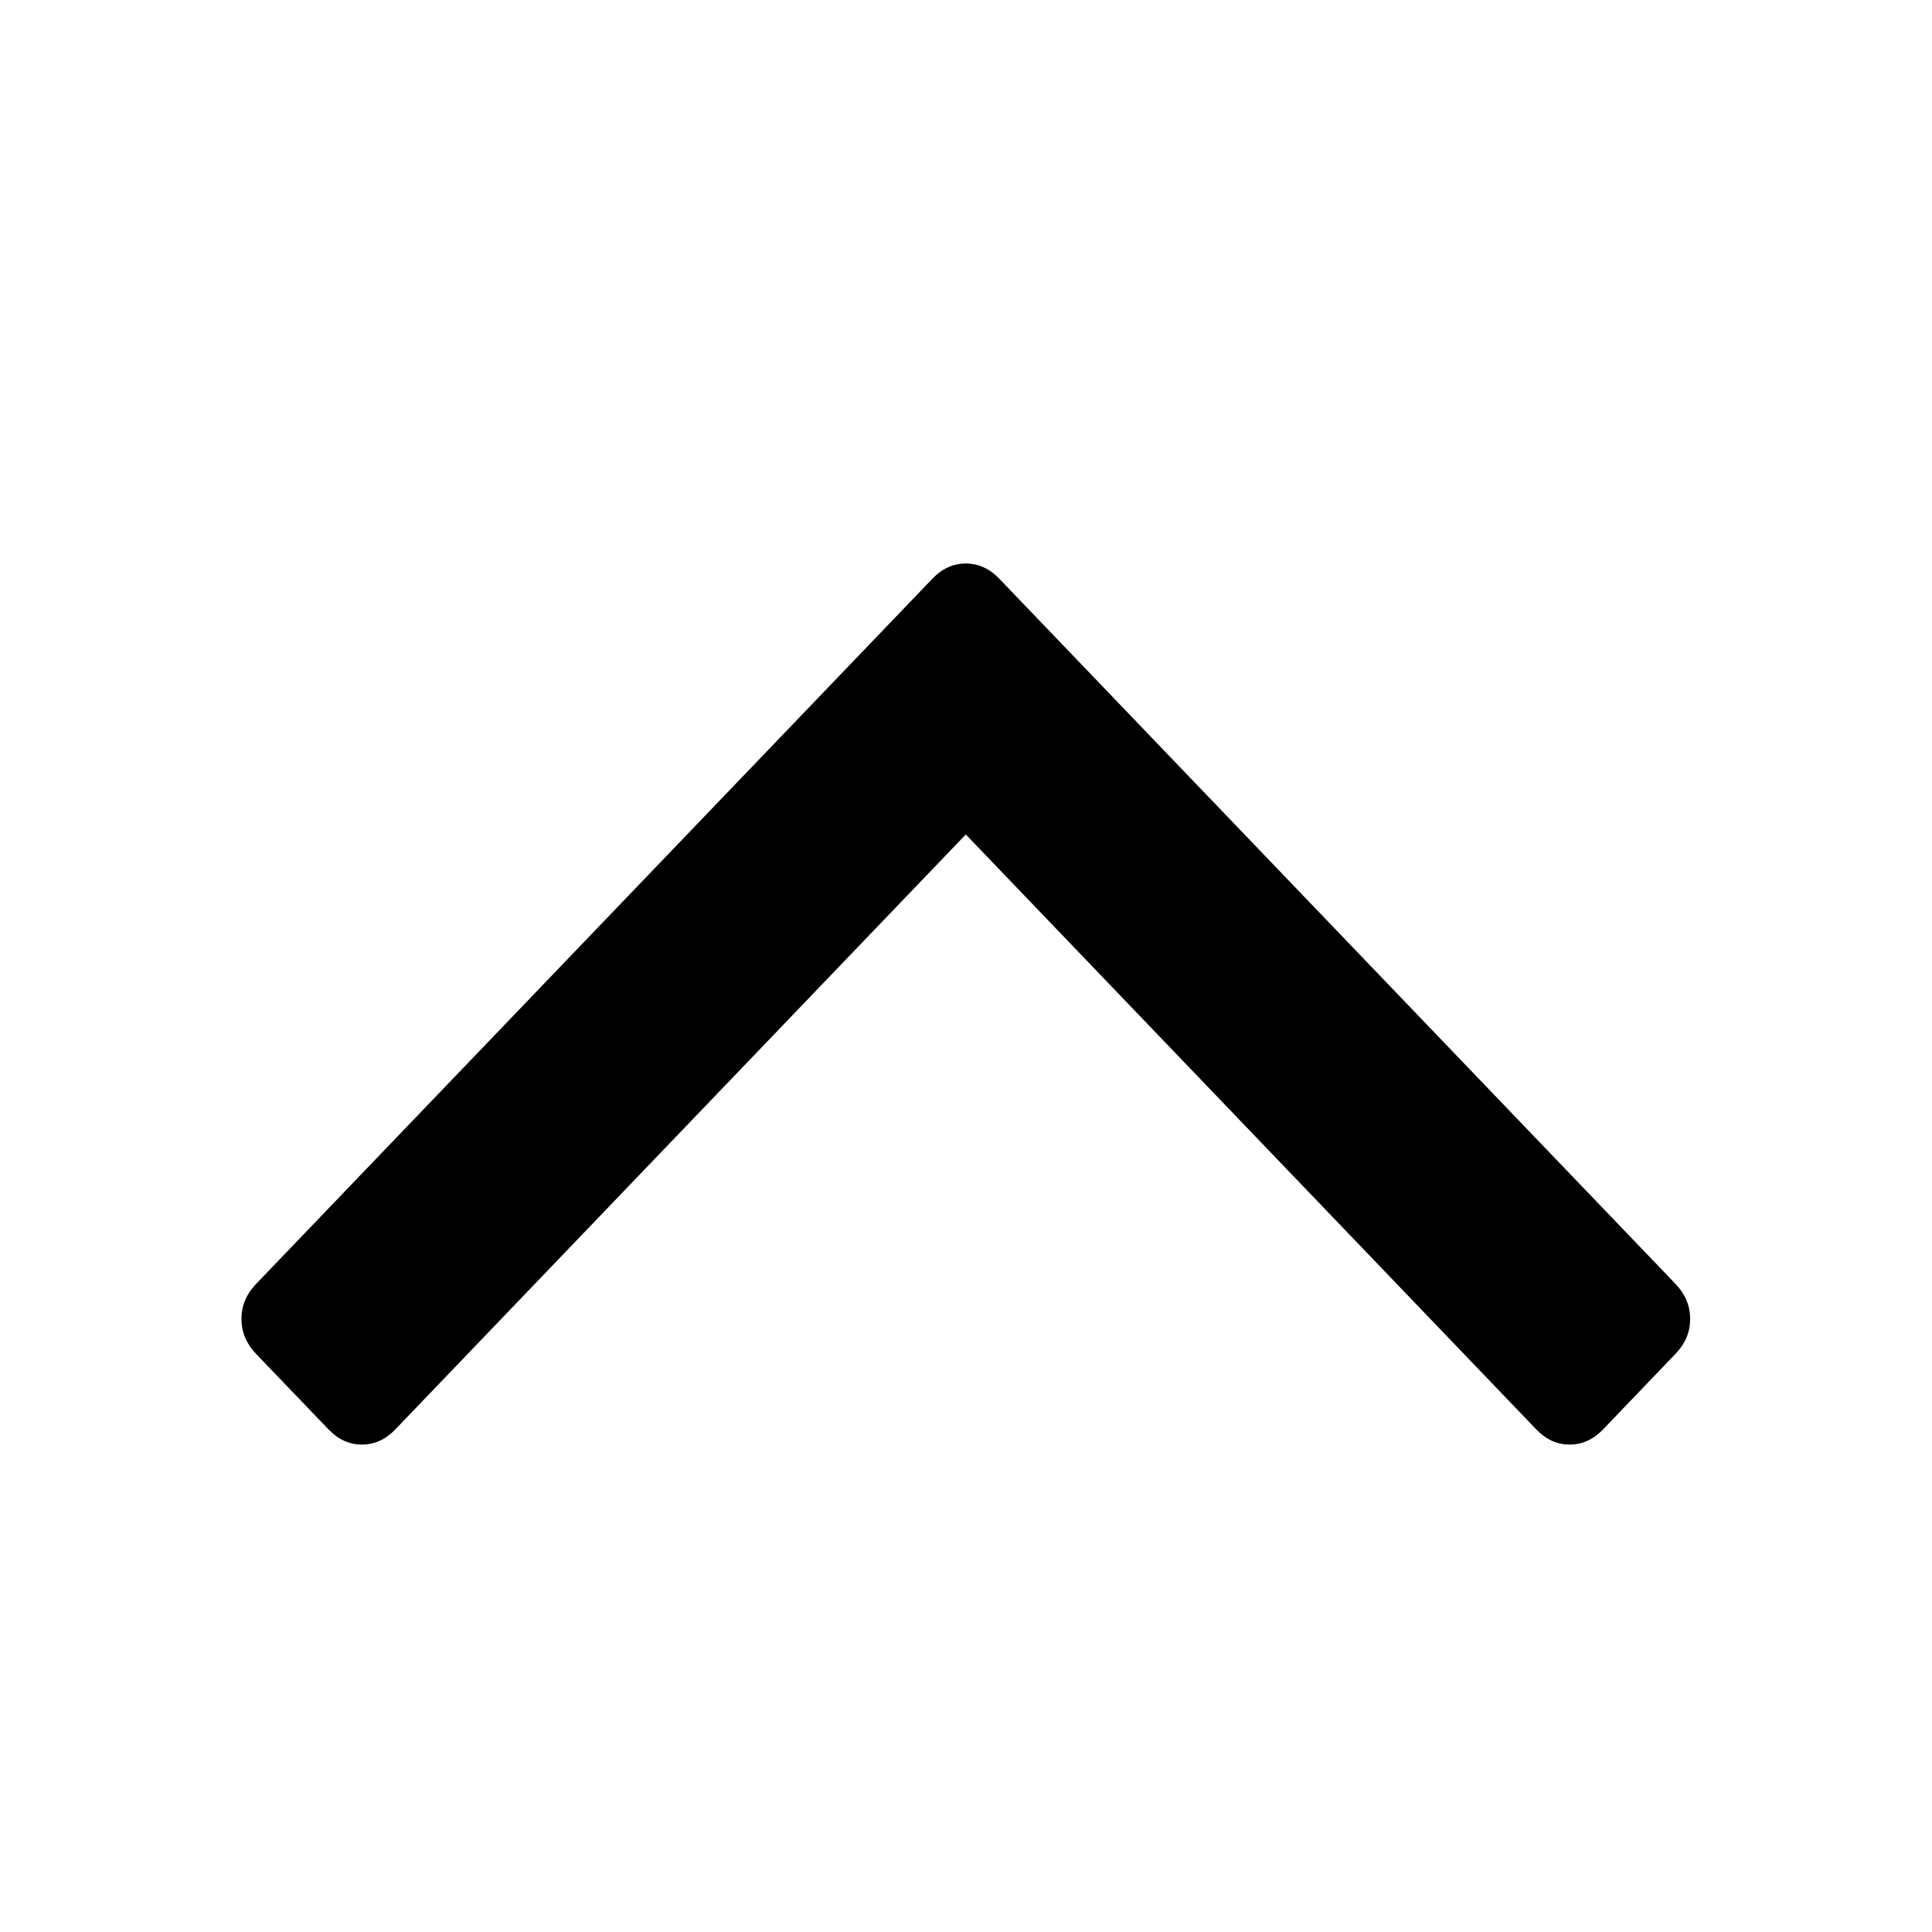
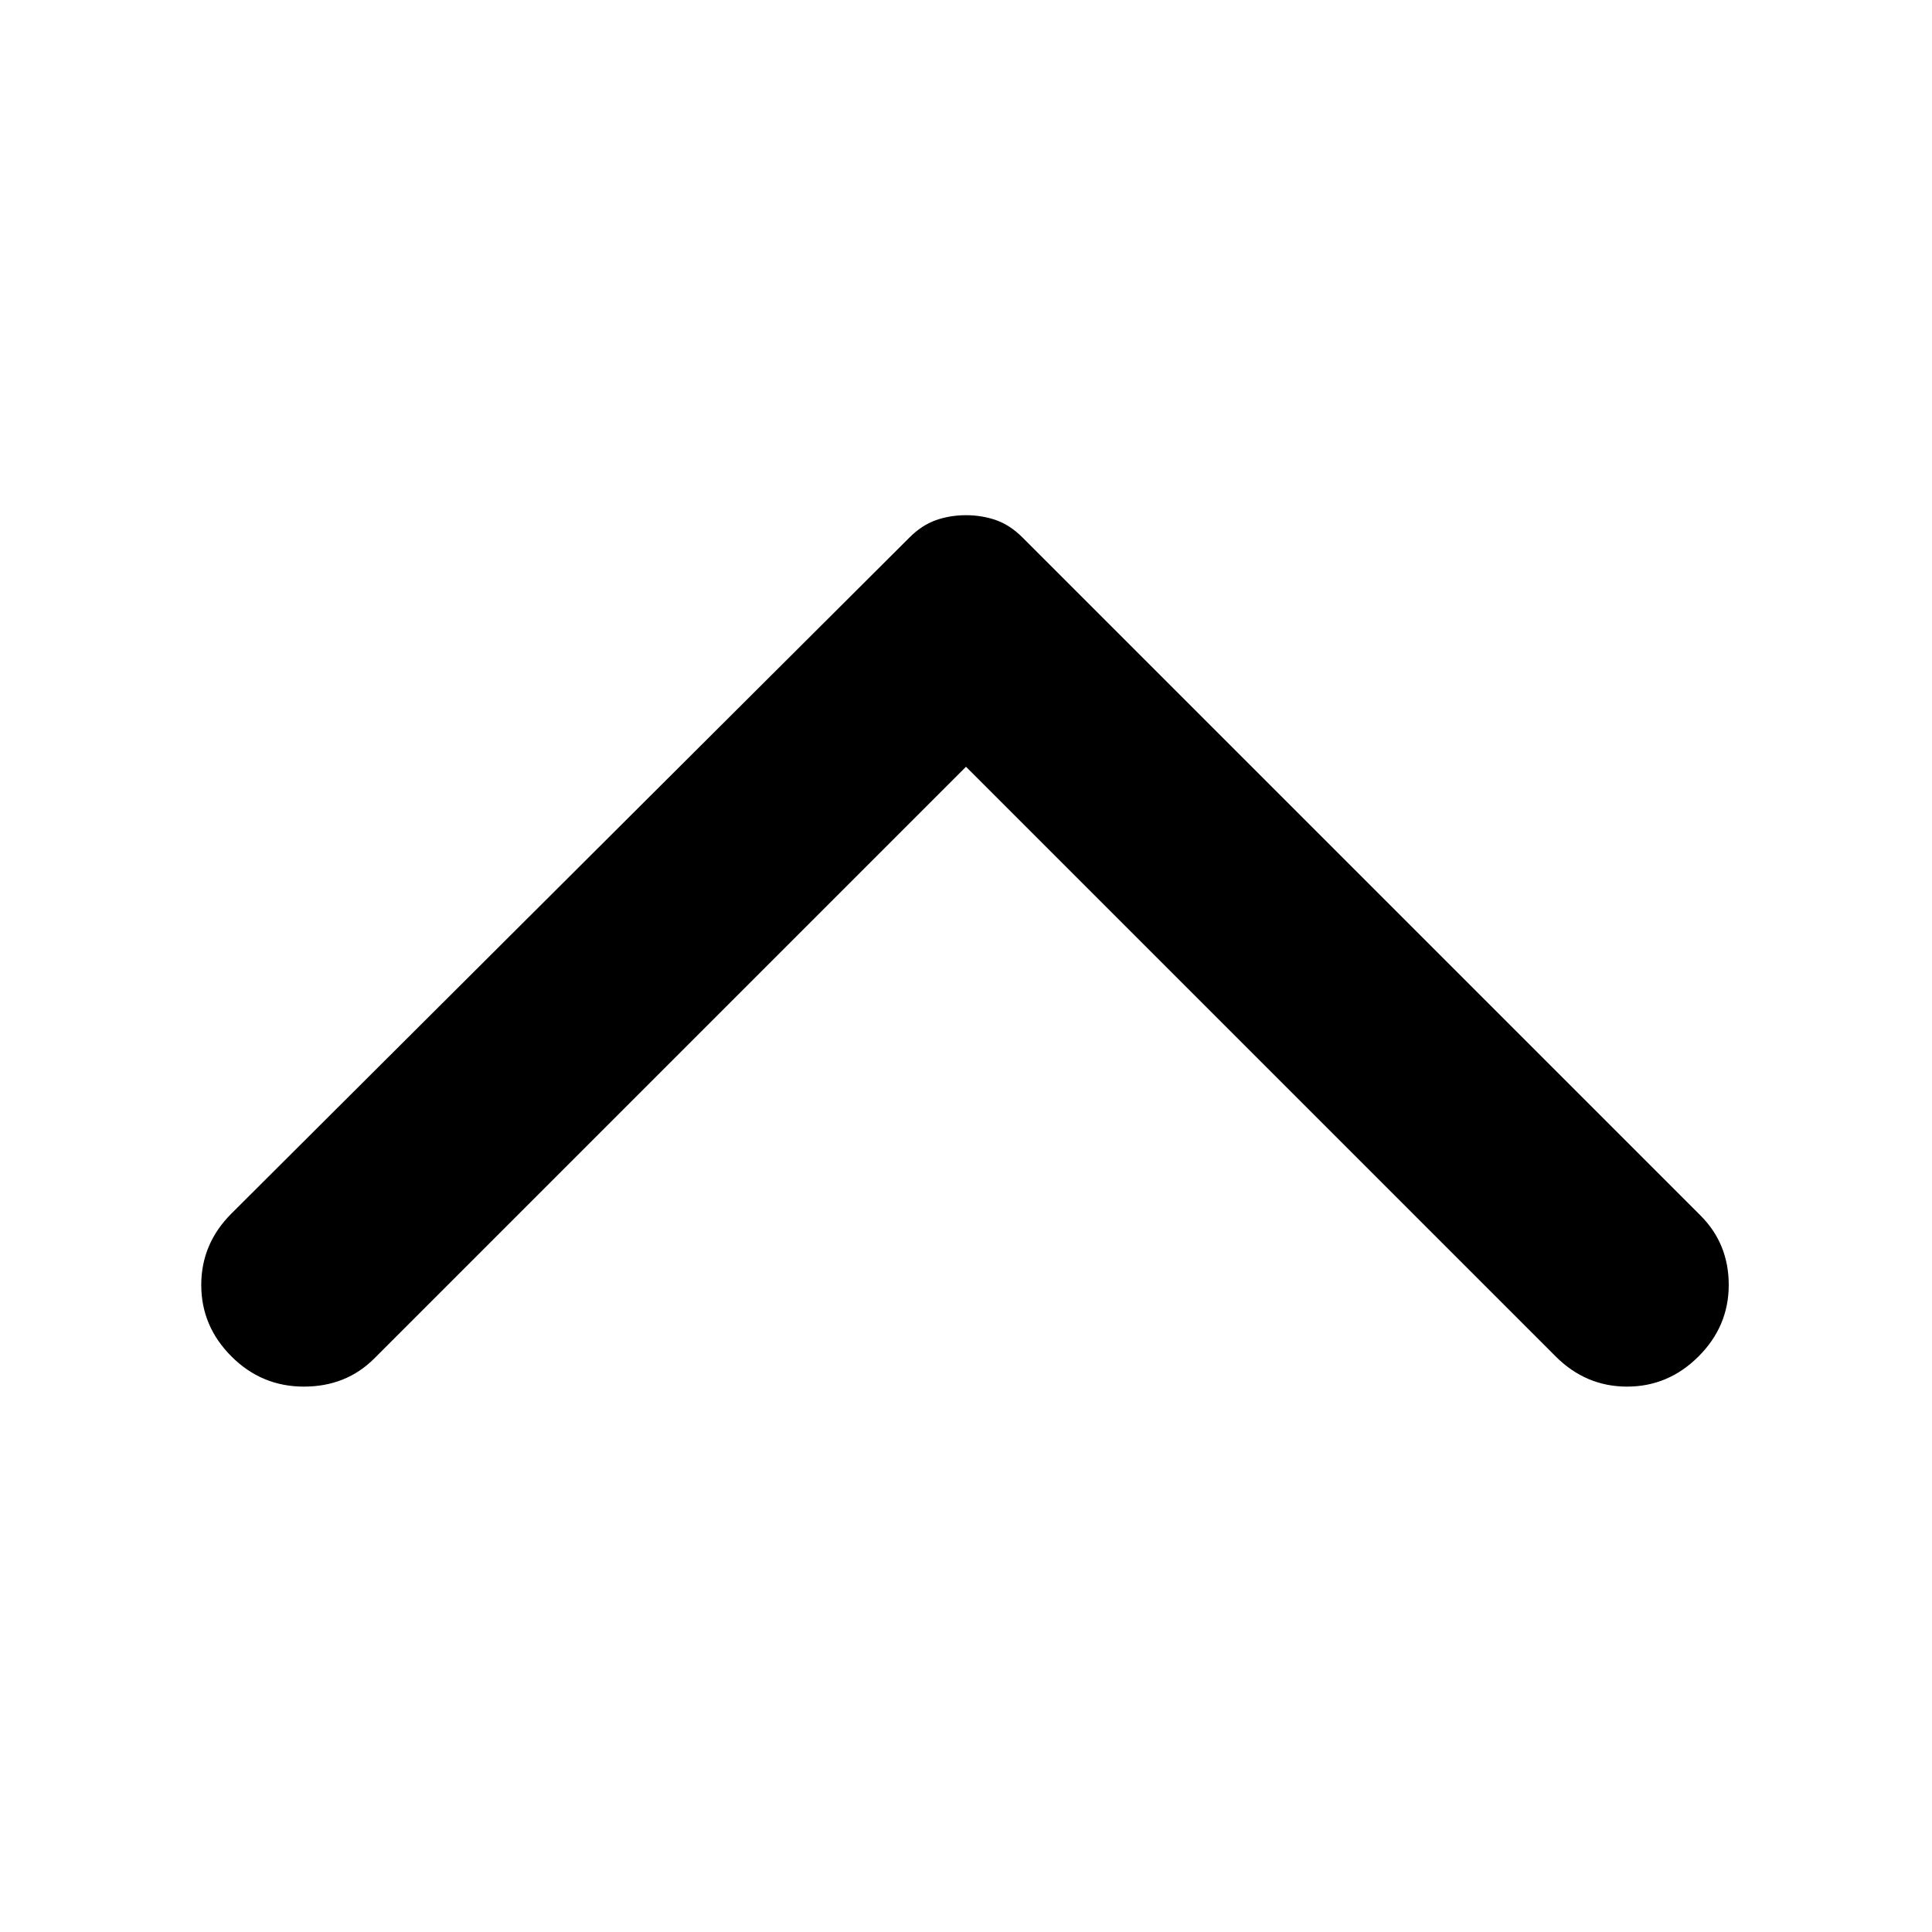
- <svg xmlns="http://www.w3.org/2000/svg" width="24px" height="24px" viewBox="0 0 24 24" version="1.1">
-   <defs />
-   <g id="Icons" stroke="none" stroke-width="1" fill-rule="evenodd">
-     <g id="MC-icon-set" transform="translate(-240, -888)" fill="#000000">
-       <g id="Directions" transform="translate(24, 888)">
-         <g id="Angle-Up" transform="translate(216, 0)">
-           <path d="M20.816,8.128 L19.914,7.188 C19.794,7.063 19.656,7 19.499,7 C19.343,7 19.205,7.063 19.085,7.188 L11.998,14.579 L4.911,7.188 C4.791,7.063 4.653,7 4.497,7 C4.34,7 4.202,7.063 4.082,7.188 L3.18,8.129 C3.06,8.254 3,8.398 3,8.561 C3,8.724 3.06,8.868 3.18,8.994 L11.583,17.757 C11.703,17.882 11.842,17.945 11.998,17.945 C12.154,17.945 12.292,17.882 12.412,17.757 L20.816,8.994 C20.936,8.868 20.996,8.724 20.996,8.561 C20.996,8.398 20.936,8.254 20.816,8.128 L20.816,8.128 Z" id="shape" transform="translate(11.99776, 12.4725) rotate(-180) translate(-11.99776, -12.4725) " />
-         </g>
-       </g>
-     </g>
-   </g>
+ <svg xmlns="http://www.w3.org/2000/svg" width="24" height="24" viewBox="0 0 24 24">
+   <path d="M21.1 16.85C20.85 17.1 20.554 17.225 20.212 17.225C19.871 17.225 19.575 17.1 19.325 16.85L12 9.525L4.65 16.875C4.417 17.108 4.125 17.225 3.775 17.225C3.425 17.225 3.125 17.1 2.875 16.85C2.625 16.6 2.5 16.304 2.5 15.962C2.5 15.621 2.625 15.325 2.875 15.075L11.3 6.675C11.4 6.575 11.508 6.504 11.625 6.462C11.742 6.421 11.867 6.4 12 6.4C12.133 6.4 12.258 6.421 12.375 6.462C12.492 6.504 12.6 6.575 12.7 6.675L21.125 15.1C21.358 15.333 21.475 15.621 21.475 15.962C21.475 16.304 21.35 16.6 21.1 16.85Z" fill="black" />
</svg>
